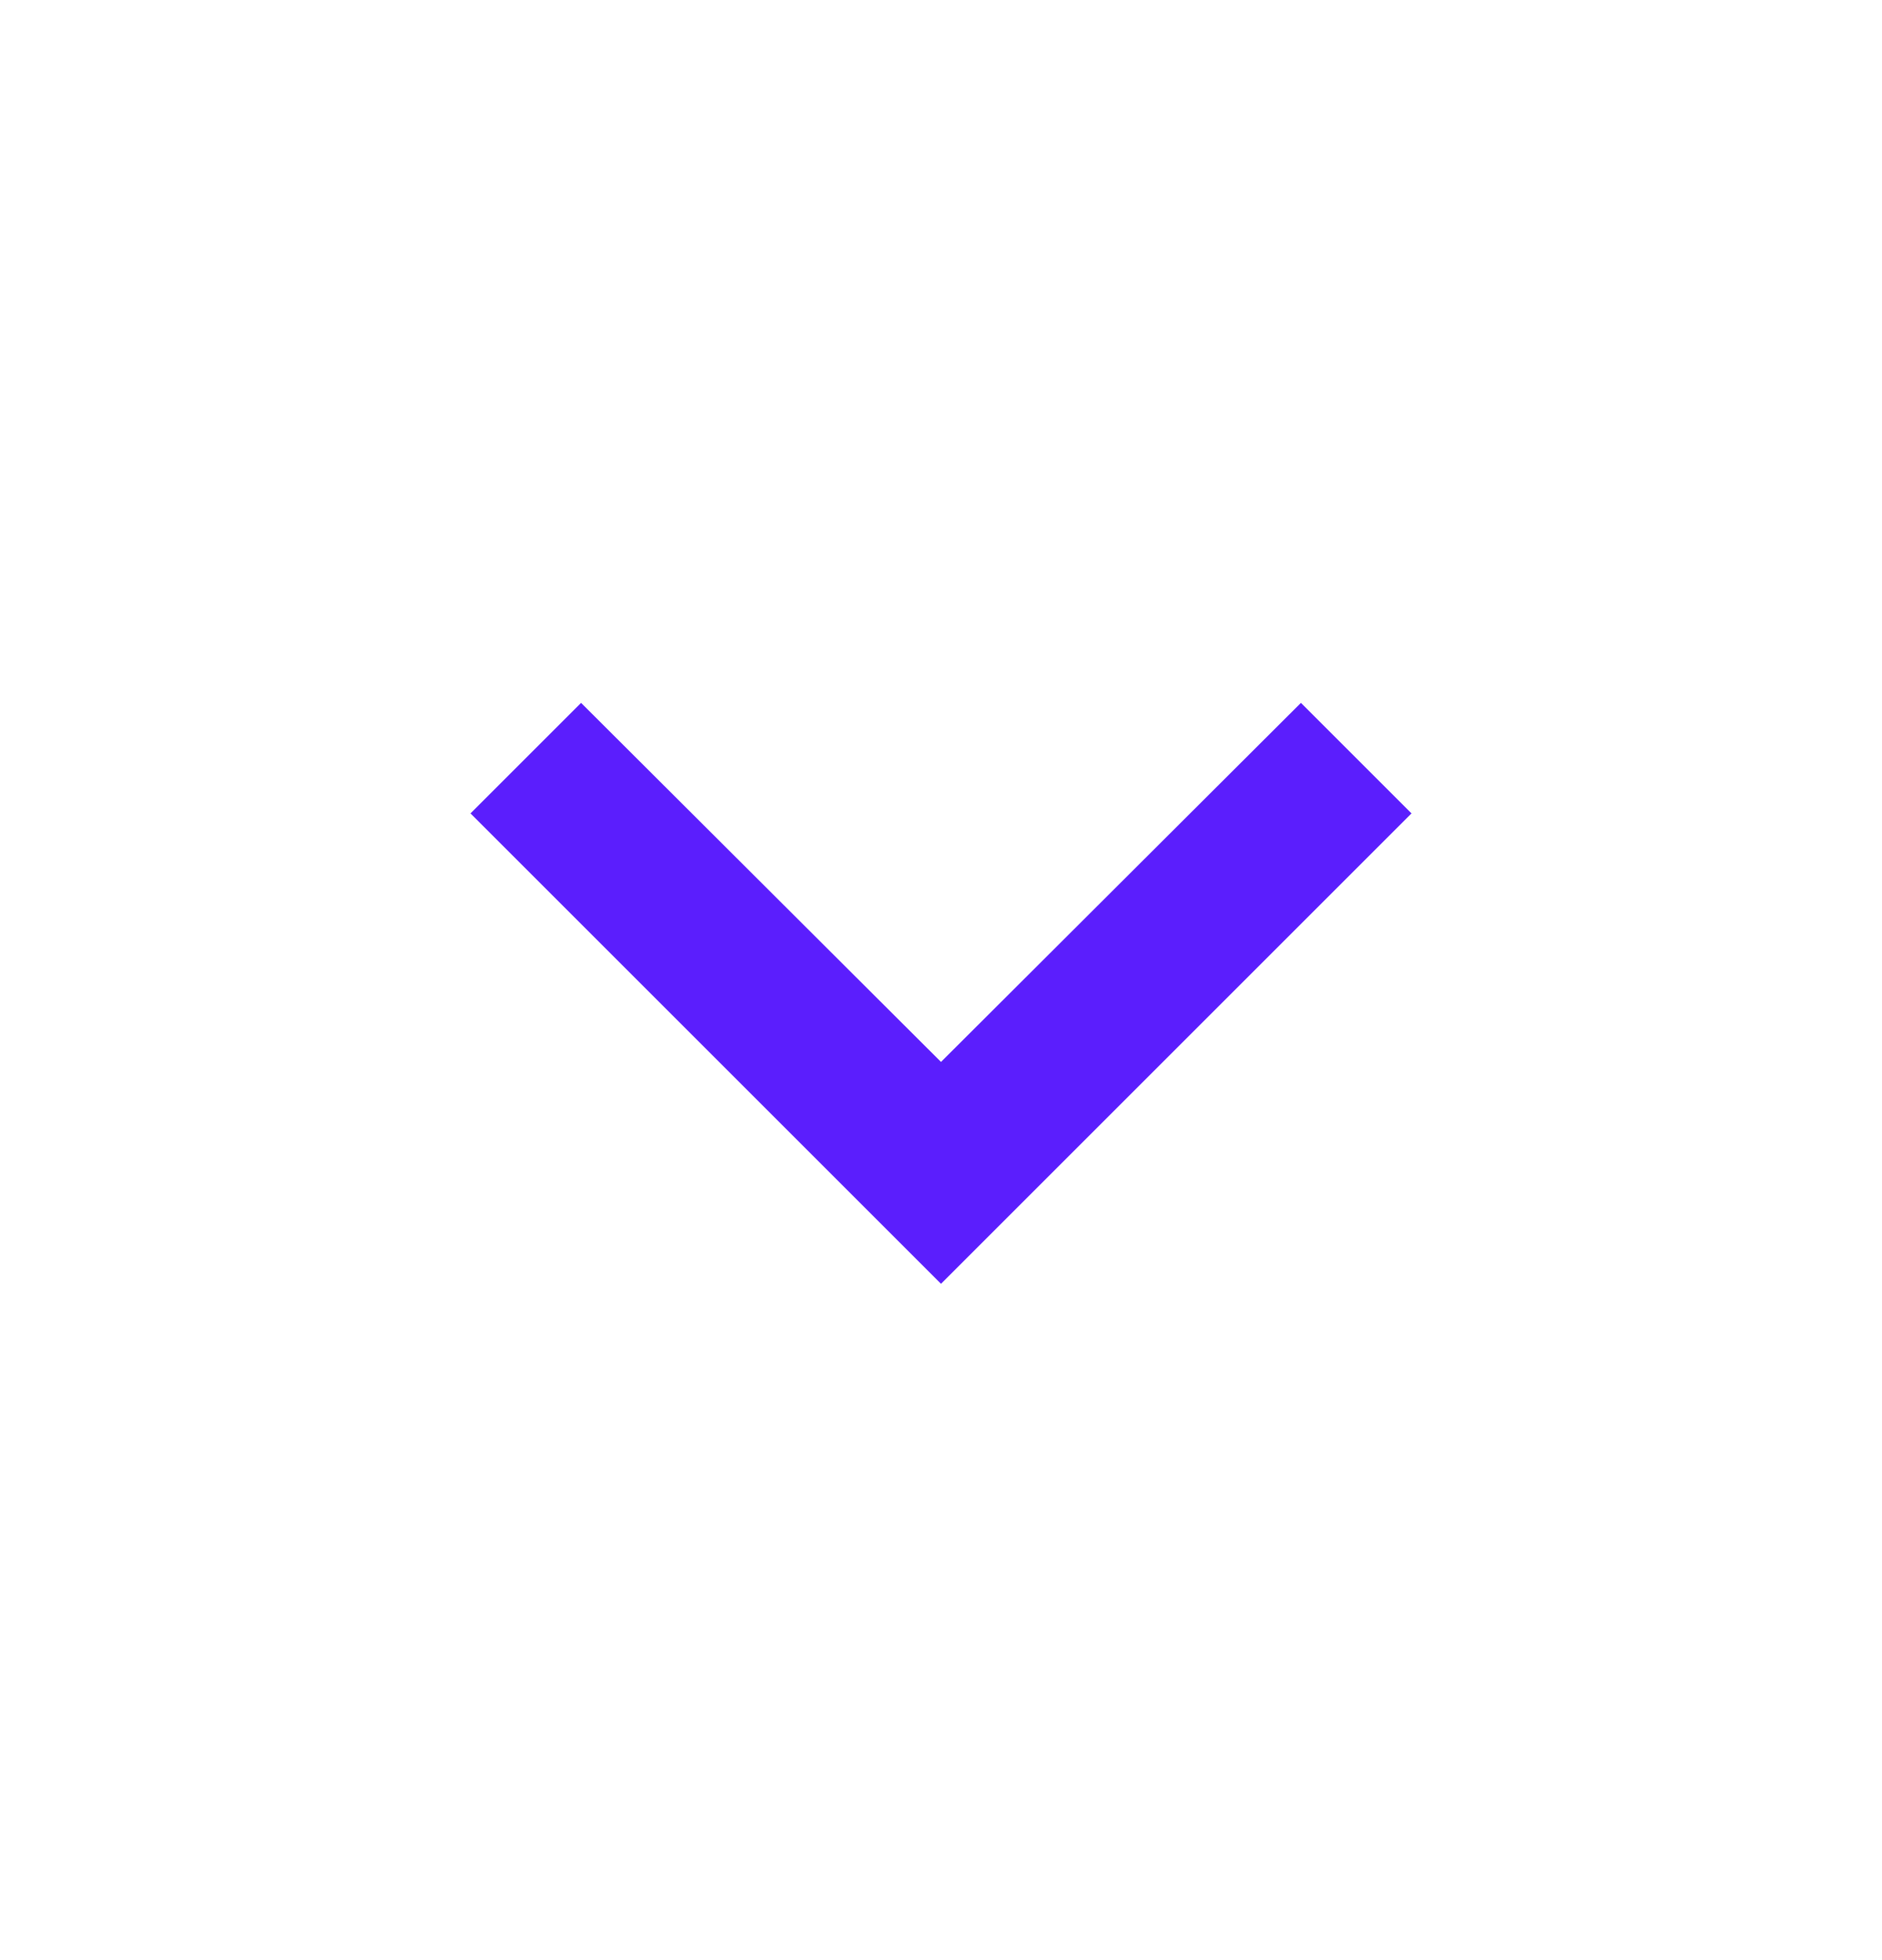
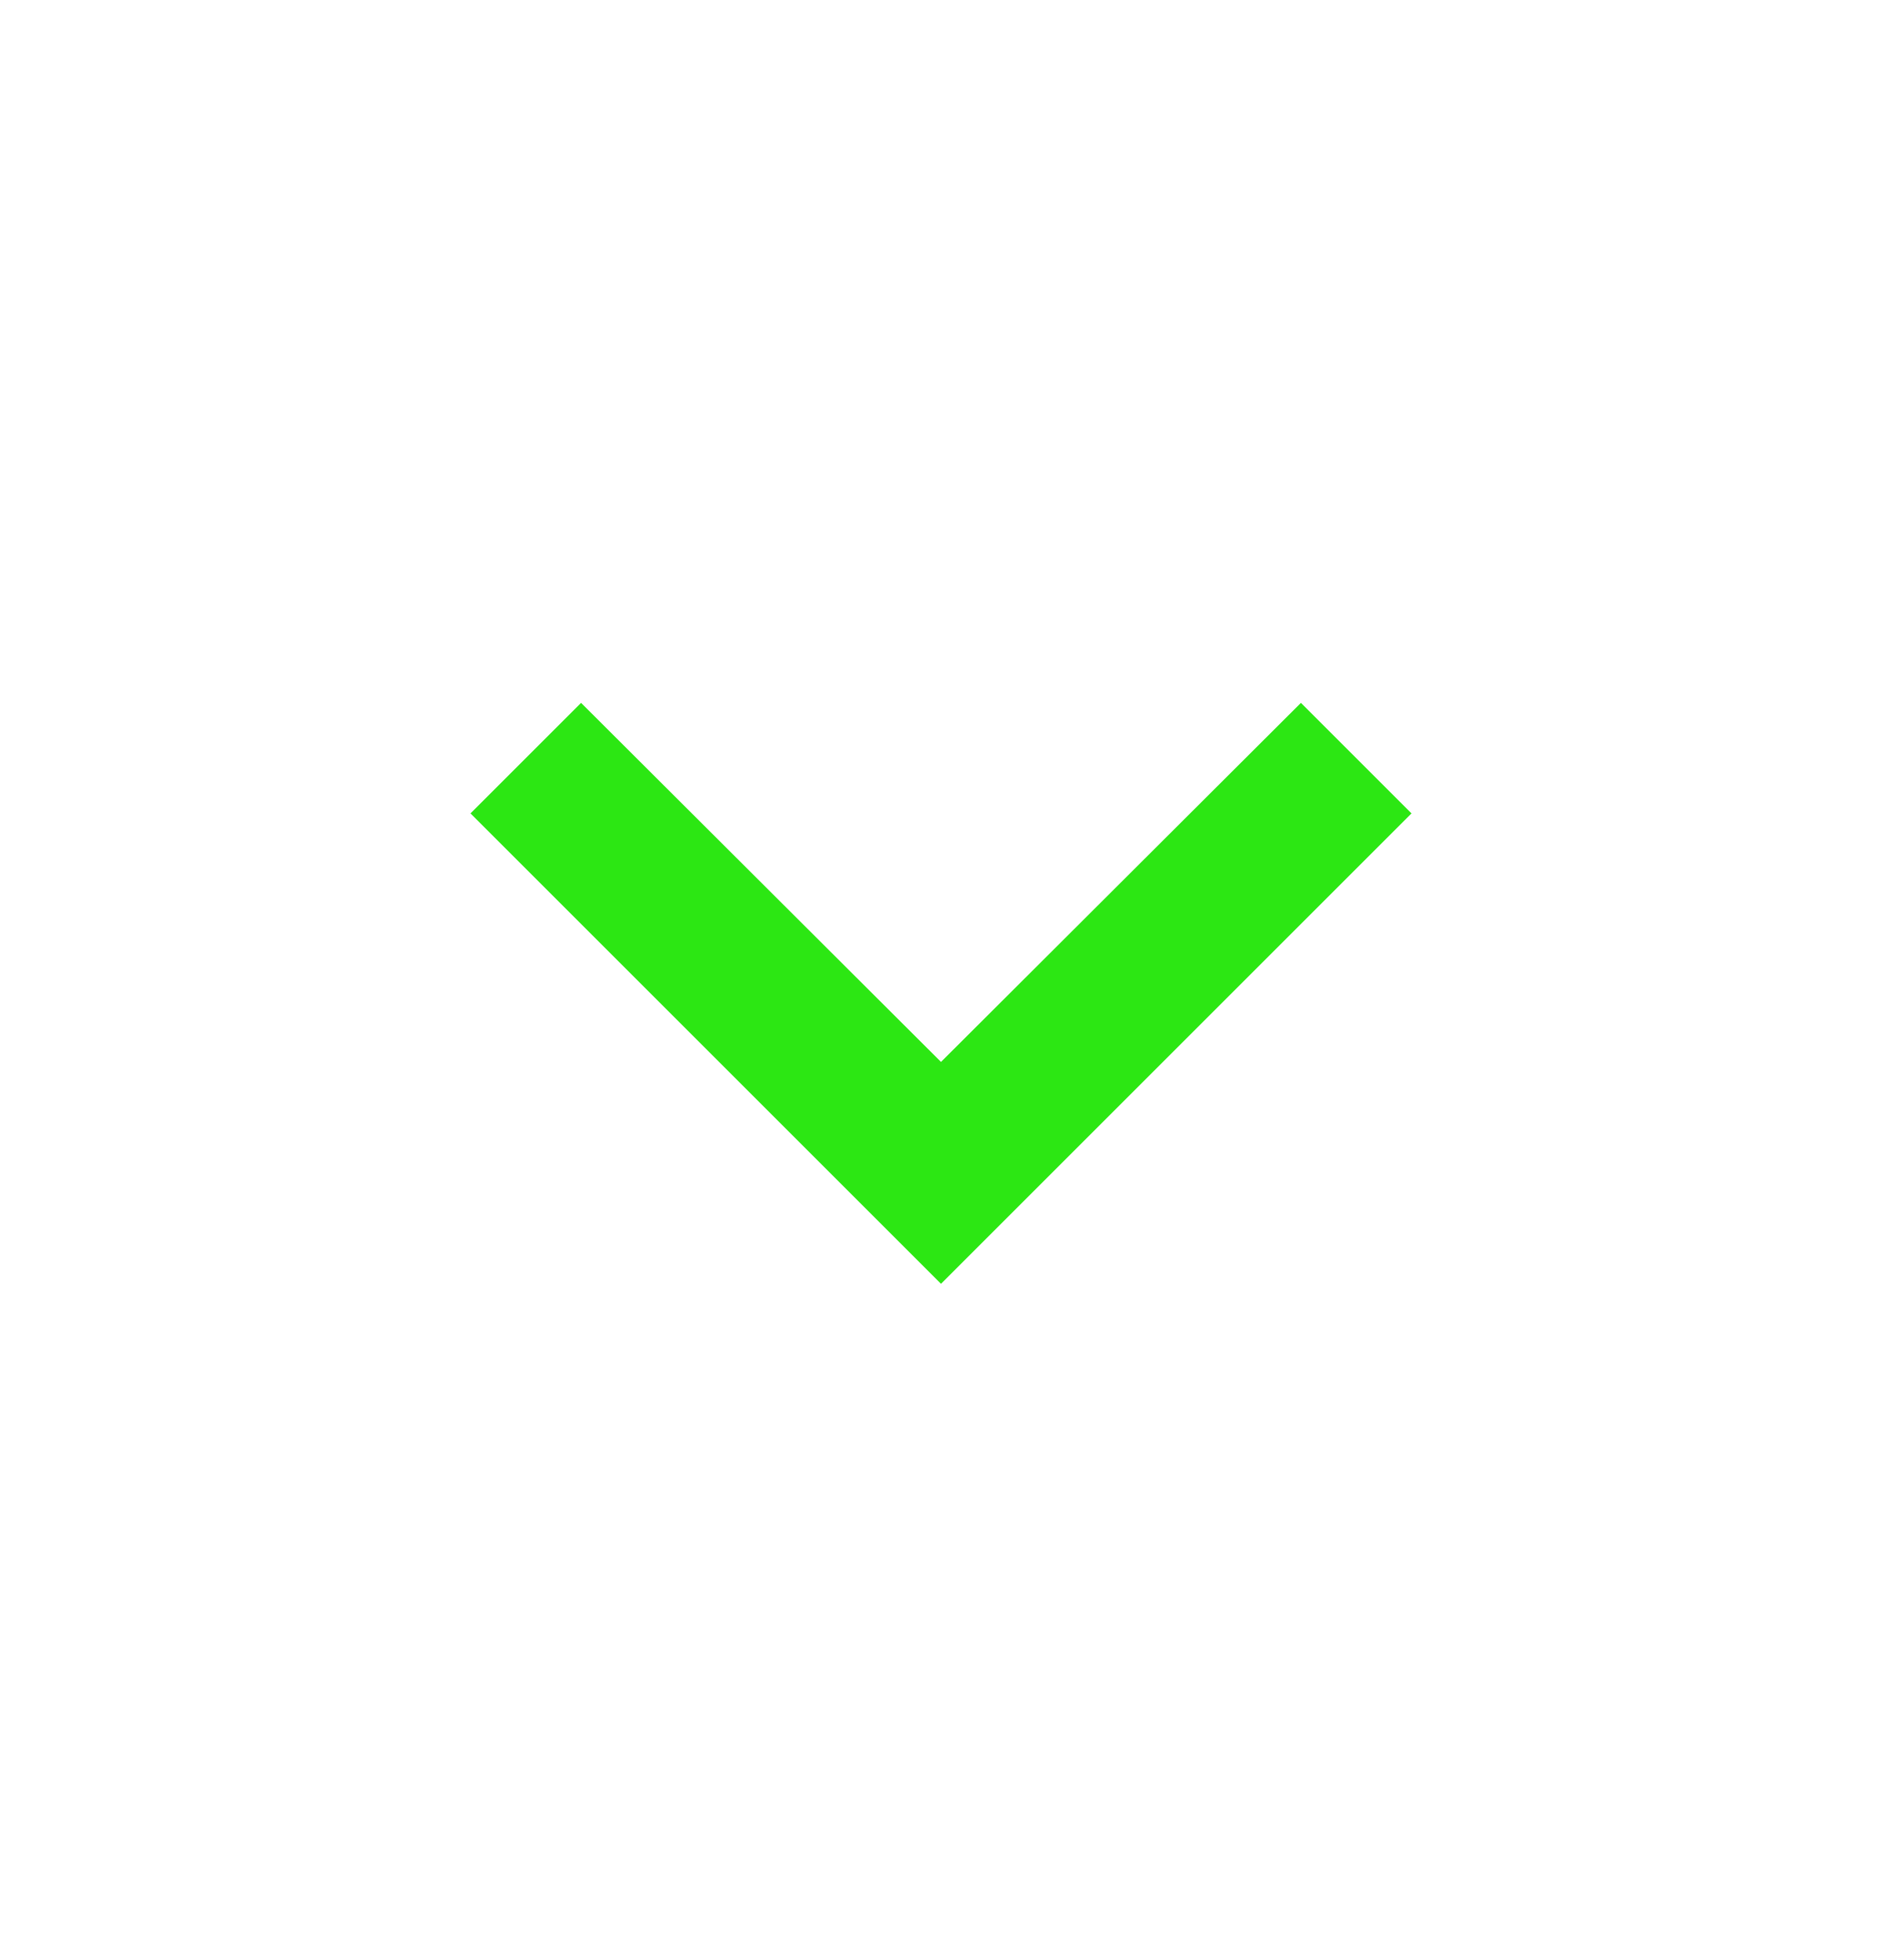
<svg xmlns="http://www.w3.org/2000/svg" width="24" height="25" viewBox="0 0 24 25" fill="none">
-   <path d="M16.59 8.965L12 13.545L7.41 8.965L6 10.375L12 16.375L18 10.375L16.59 8.965Z" fill="#5b1efd" />
+   <path d="M16.59 8.965L12 13.545L7.41 8.965L6 10.375L12 16.375L18 10.375L16.59 8.965Z" fill="#2ce713" />
</svg>
